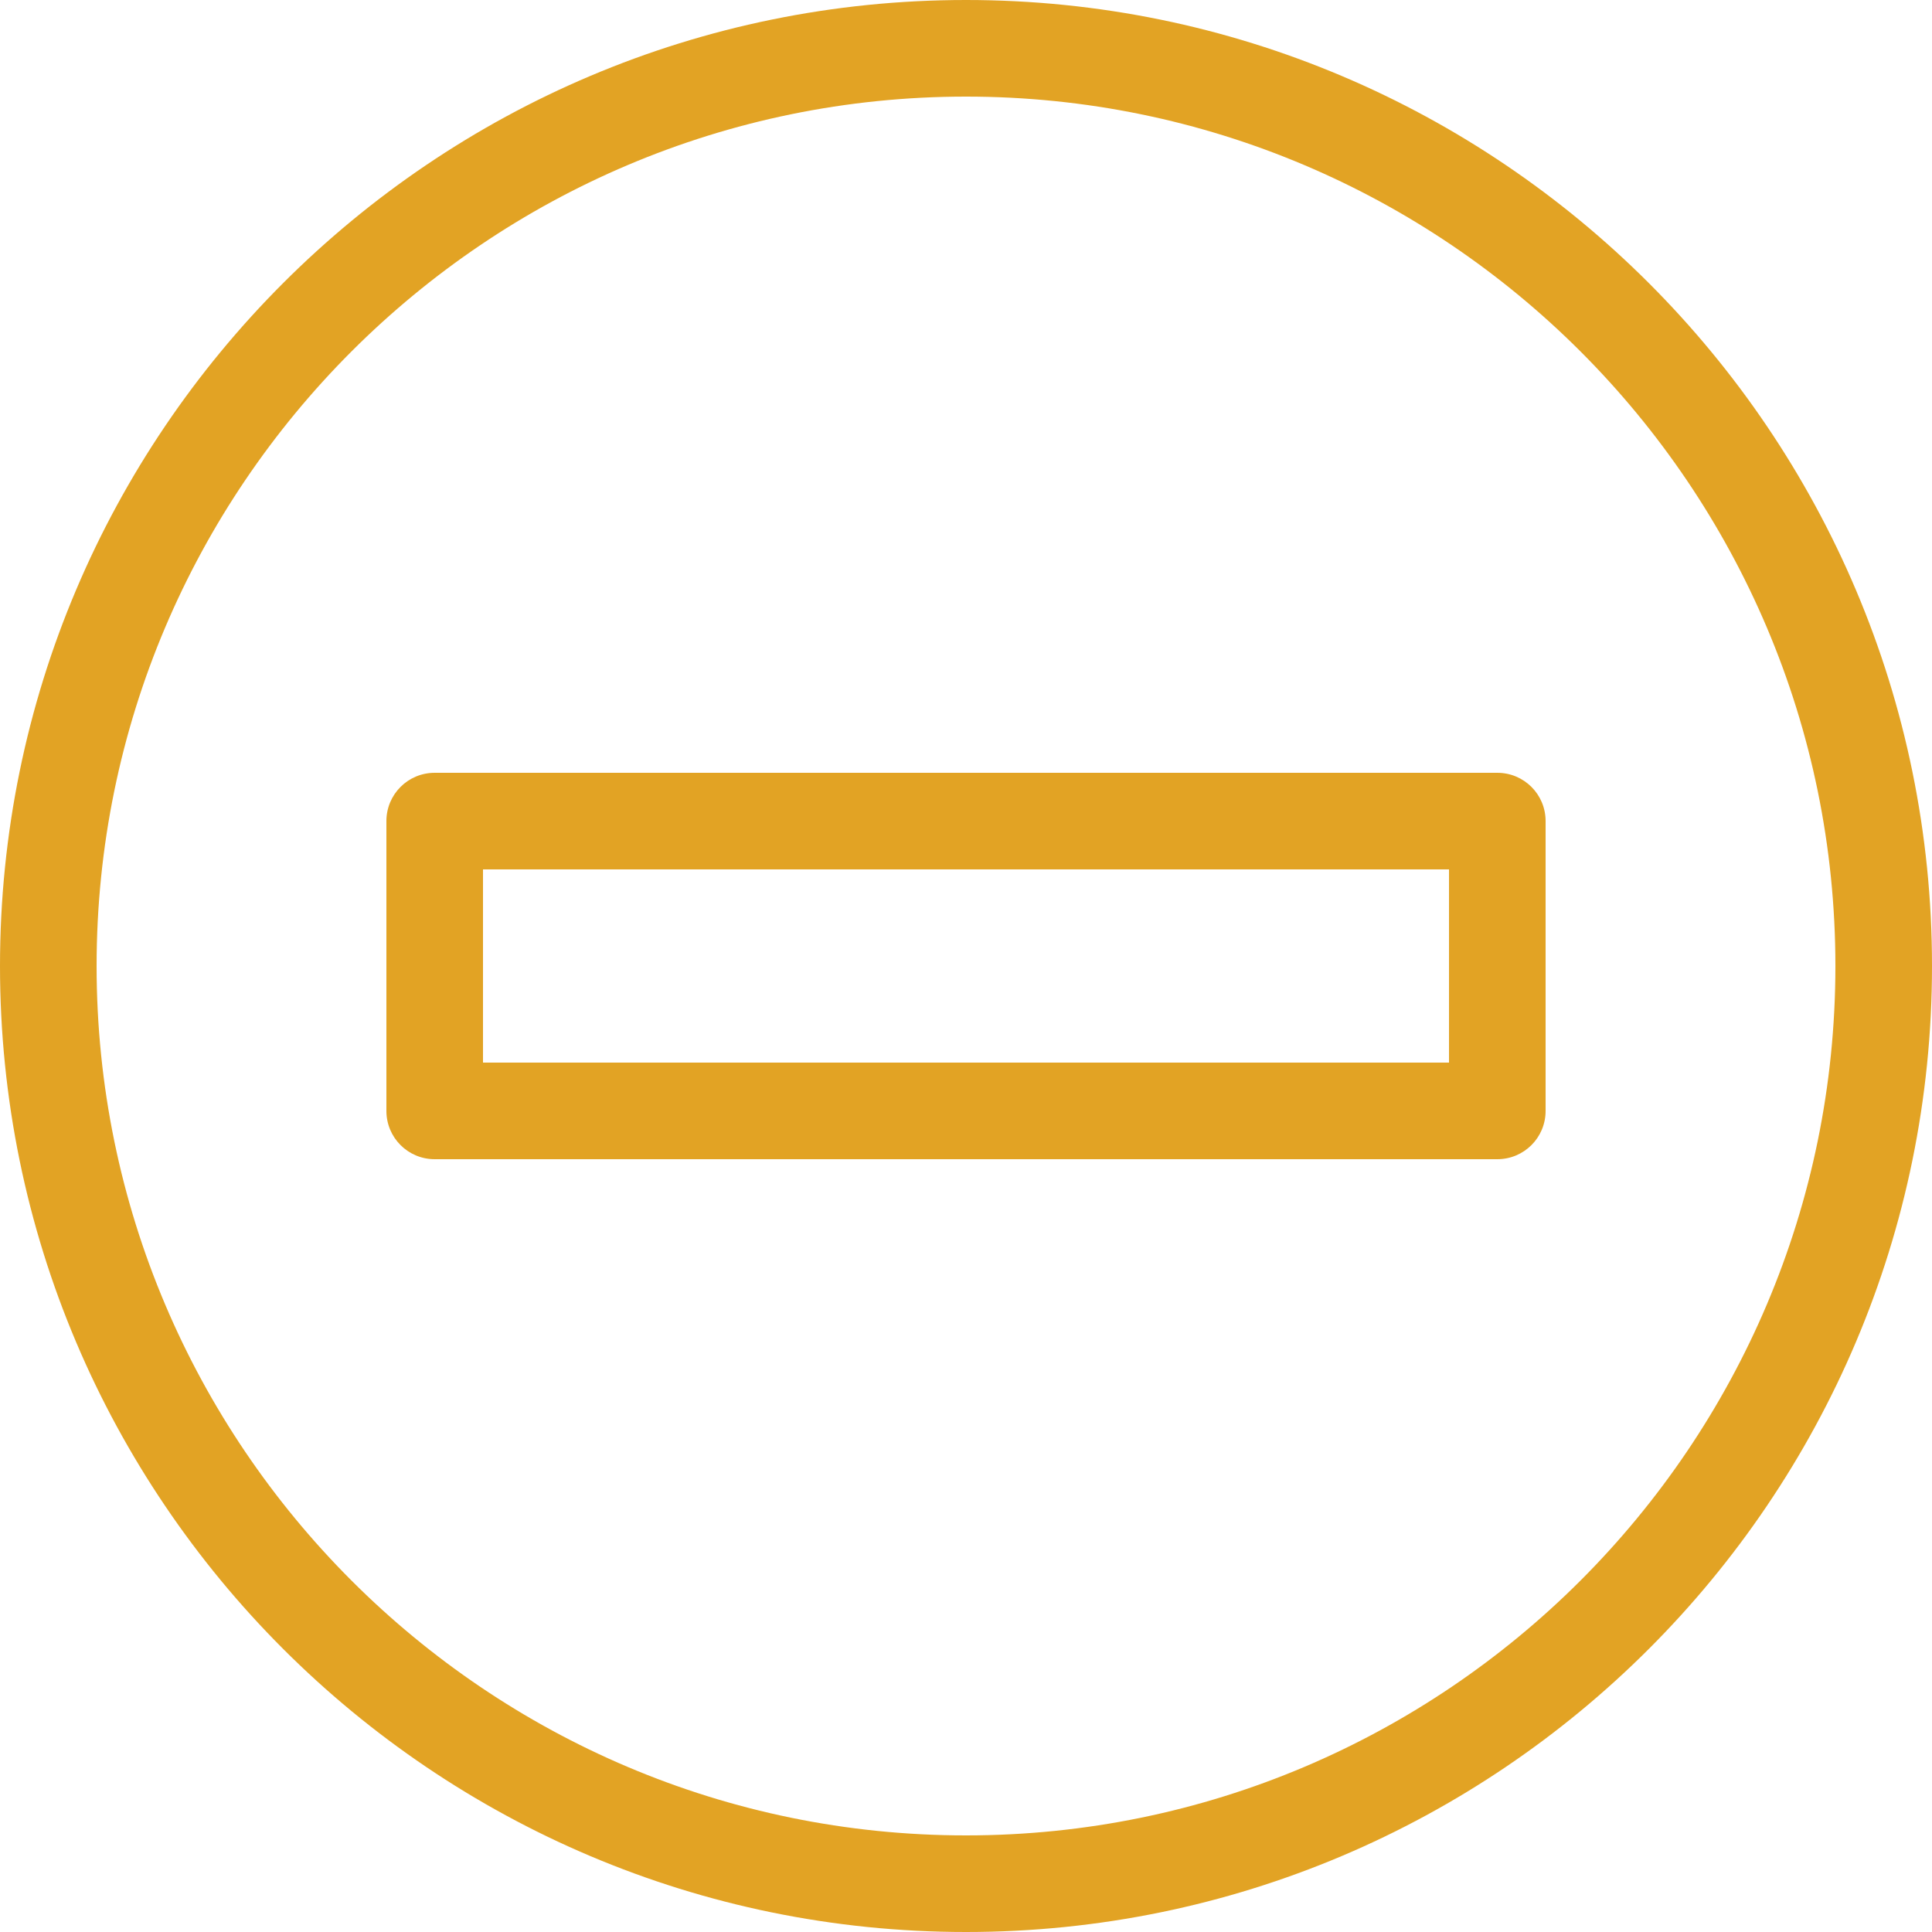
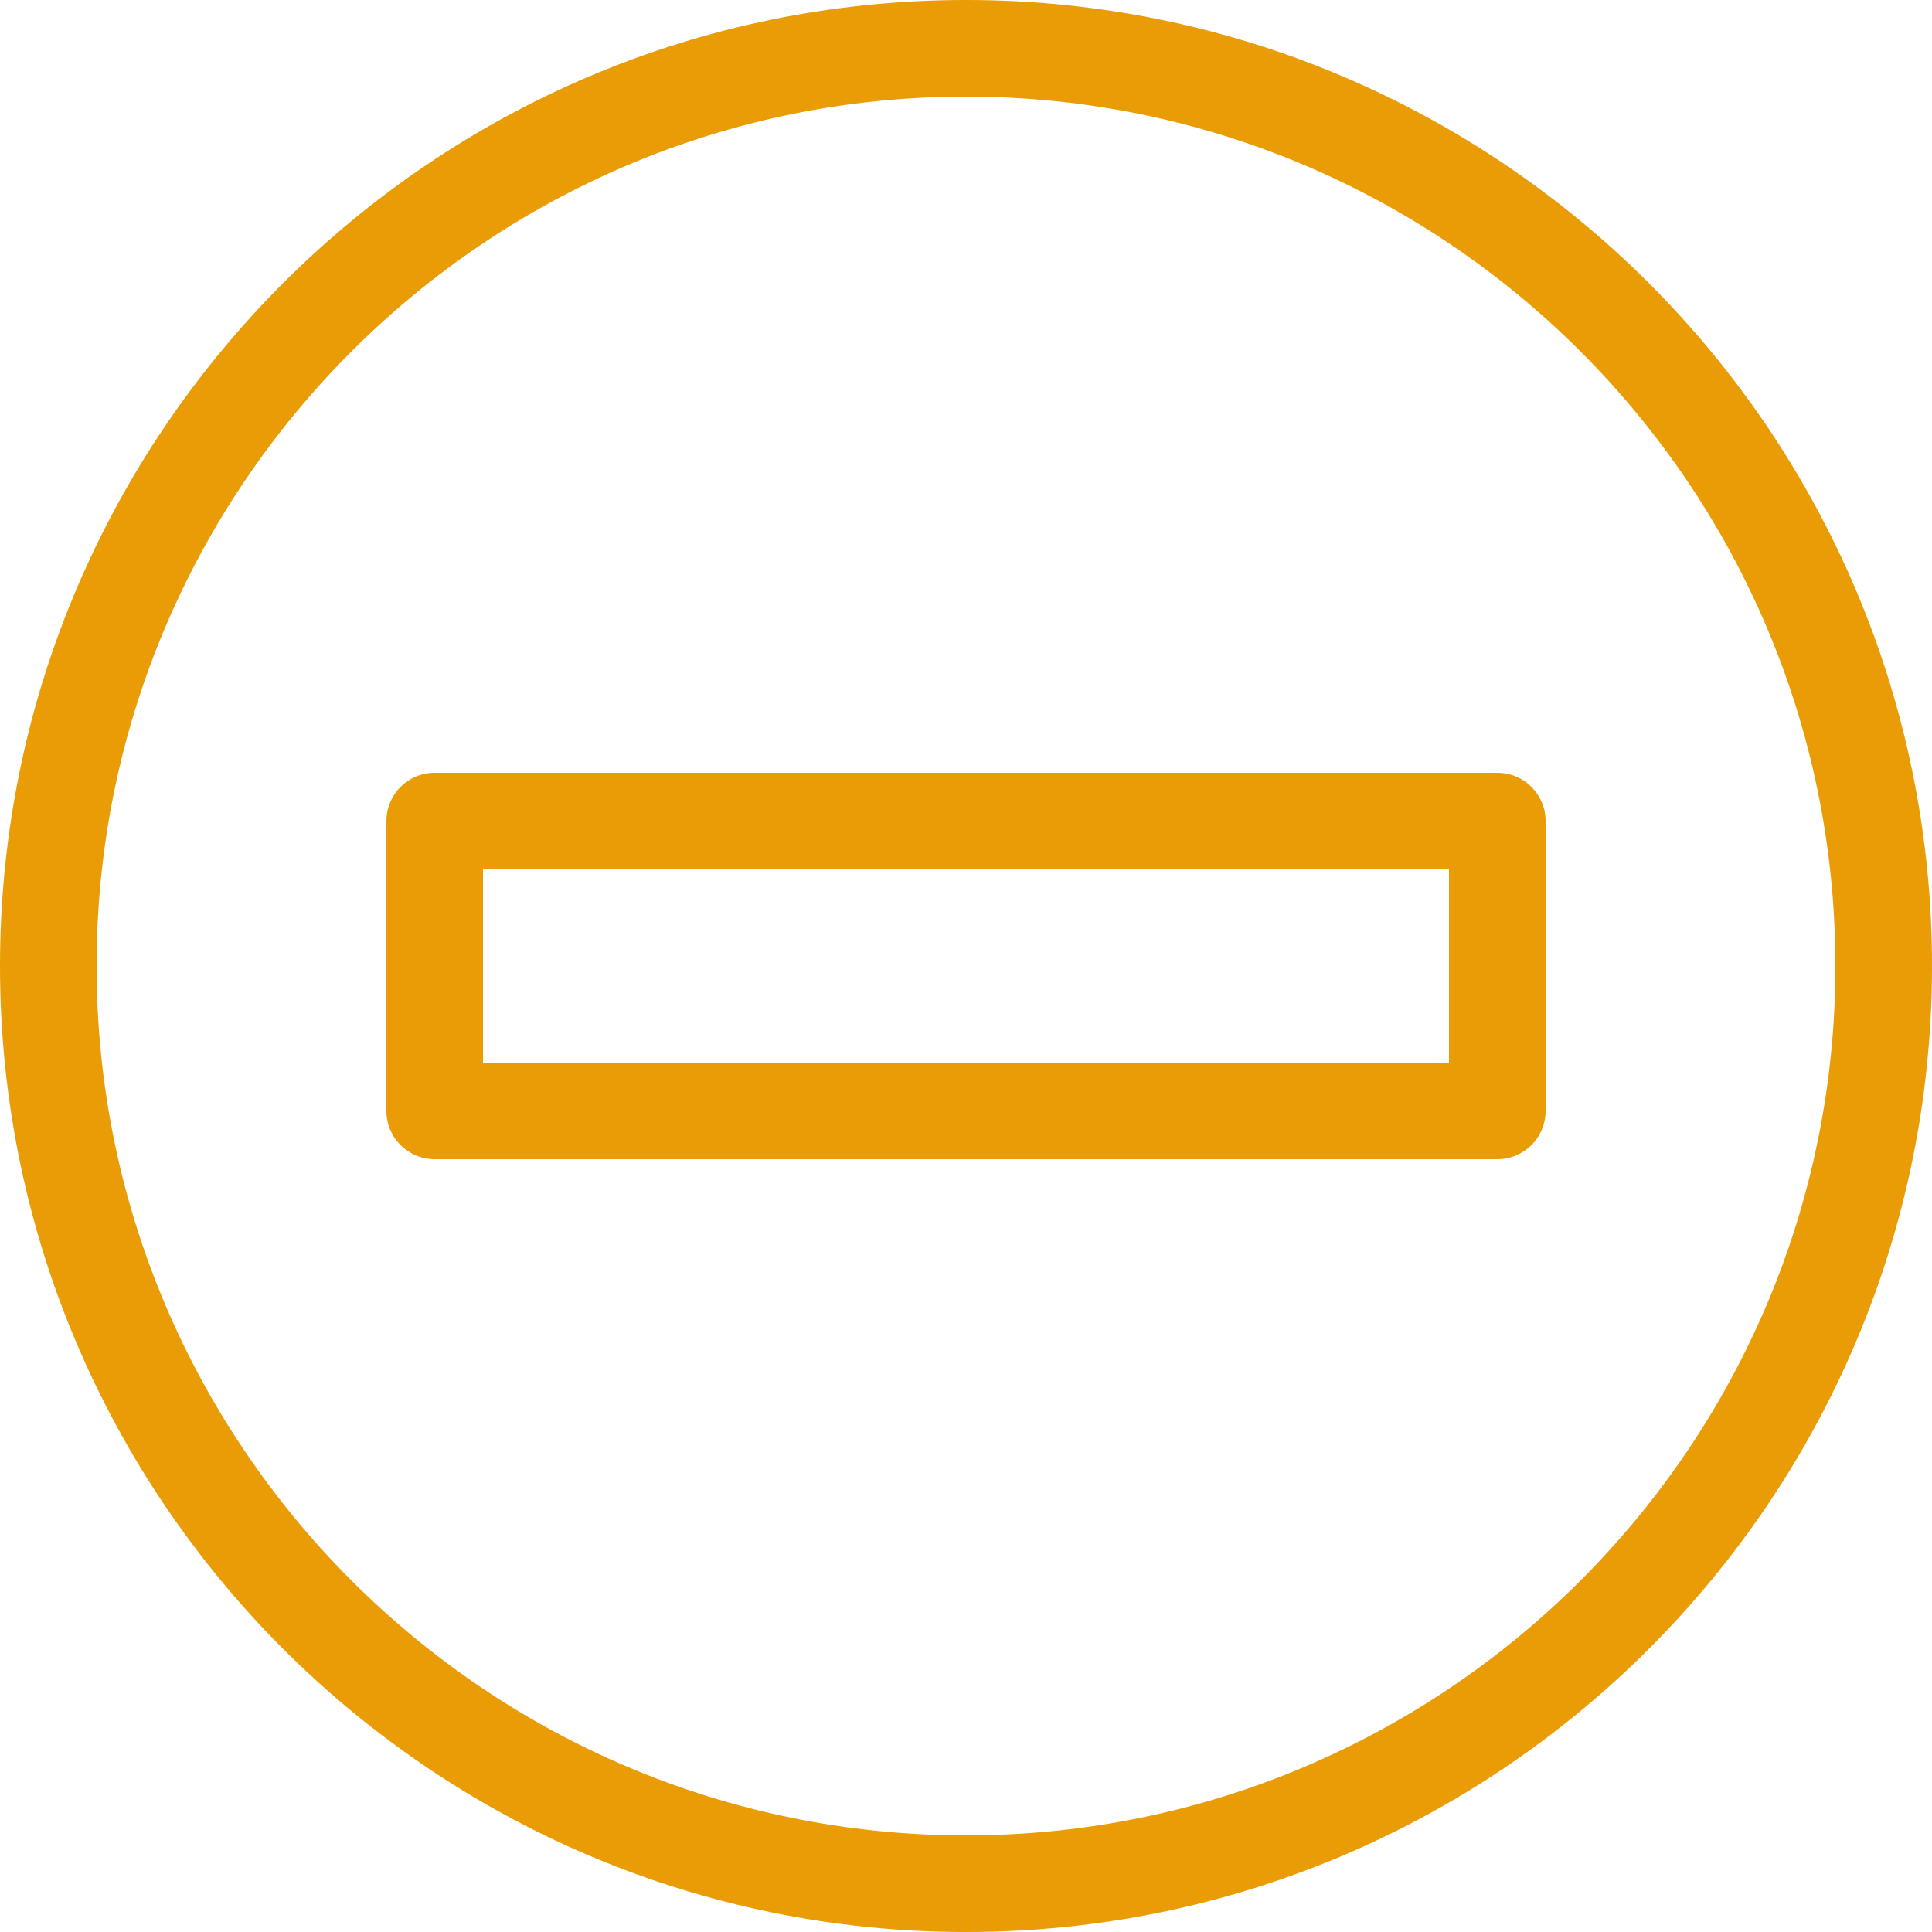
<svg xmlns="http://www.w3.org/2000/svg" version="1.1" id="Layer_1" x="0px" y="0px" viewBox="0 0 224 224" style="enable-background:new 0 0 224 224;" xml:space="preserve">
  <style type="text/css">
- 	.st0{fill:#E2A324;}
+ 	.st0{fill:#E99C06;}
</style>
  <g>
    <path class="st0" d="M112,0C50.2,0,0,50.2,0,112s50.2,112,112,112s112-50.2,112-112S173.8,0,112,0z M112,212.8   c-55.6,0-100.8-45.2-100.8-100.8C11.2,56.4,56.4,11.2,112,11.2c55.6,0,100.8,45.2,100.8,100.8C212.8,167.6,167.6,212.8,112,212.8z    M173.6,89.6H50.4c-3.1,0-5.6,2.5-5.6,5.6v33.6c0,3.1,2.5,5.6,5.6,5.6h123.2c3.1,0,5.6-2.5,5.6-5.6V95.2   C179.2,92.1,176.7,89.6,173.6,89.6L173.6,89.6z M168,123.2H56v-22.4h112V123.2z" />
  </g>
</svg>
